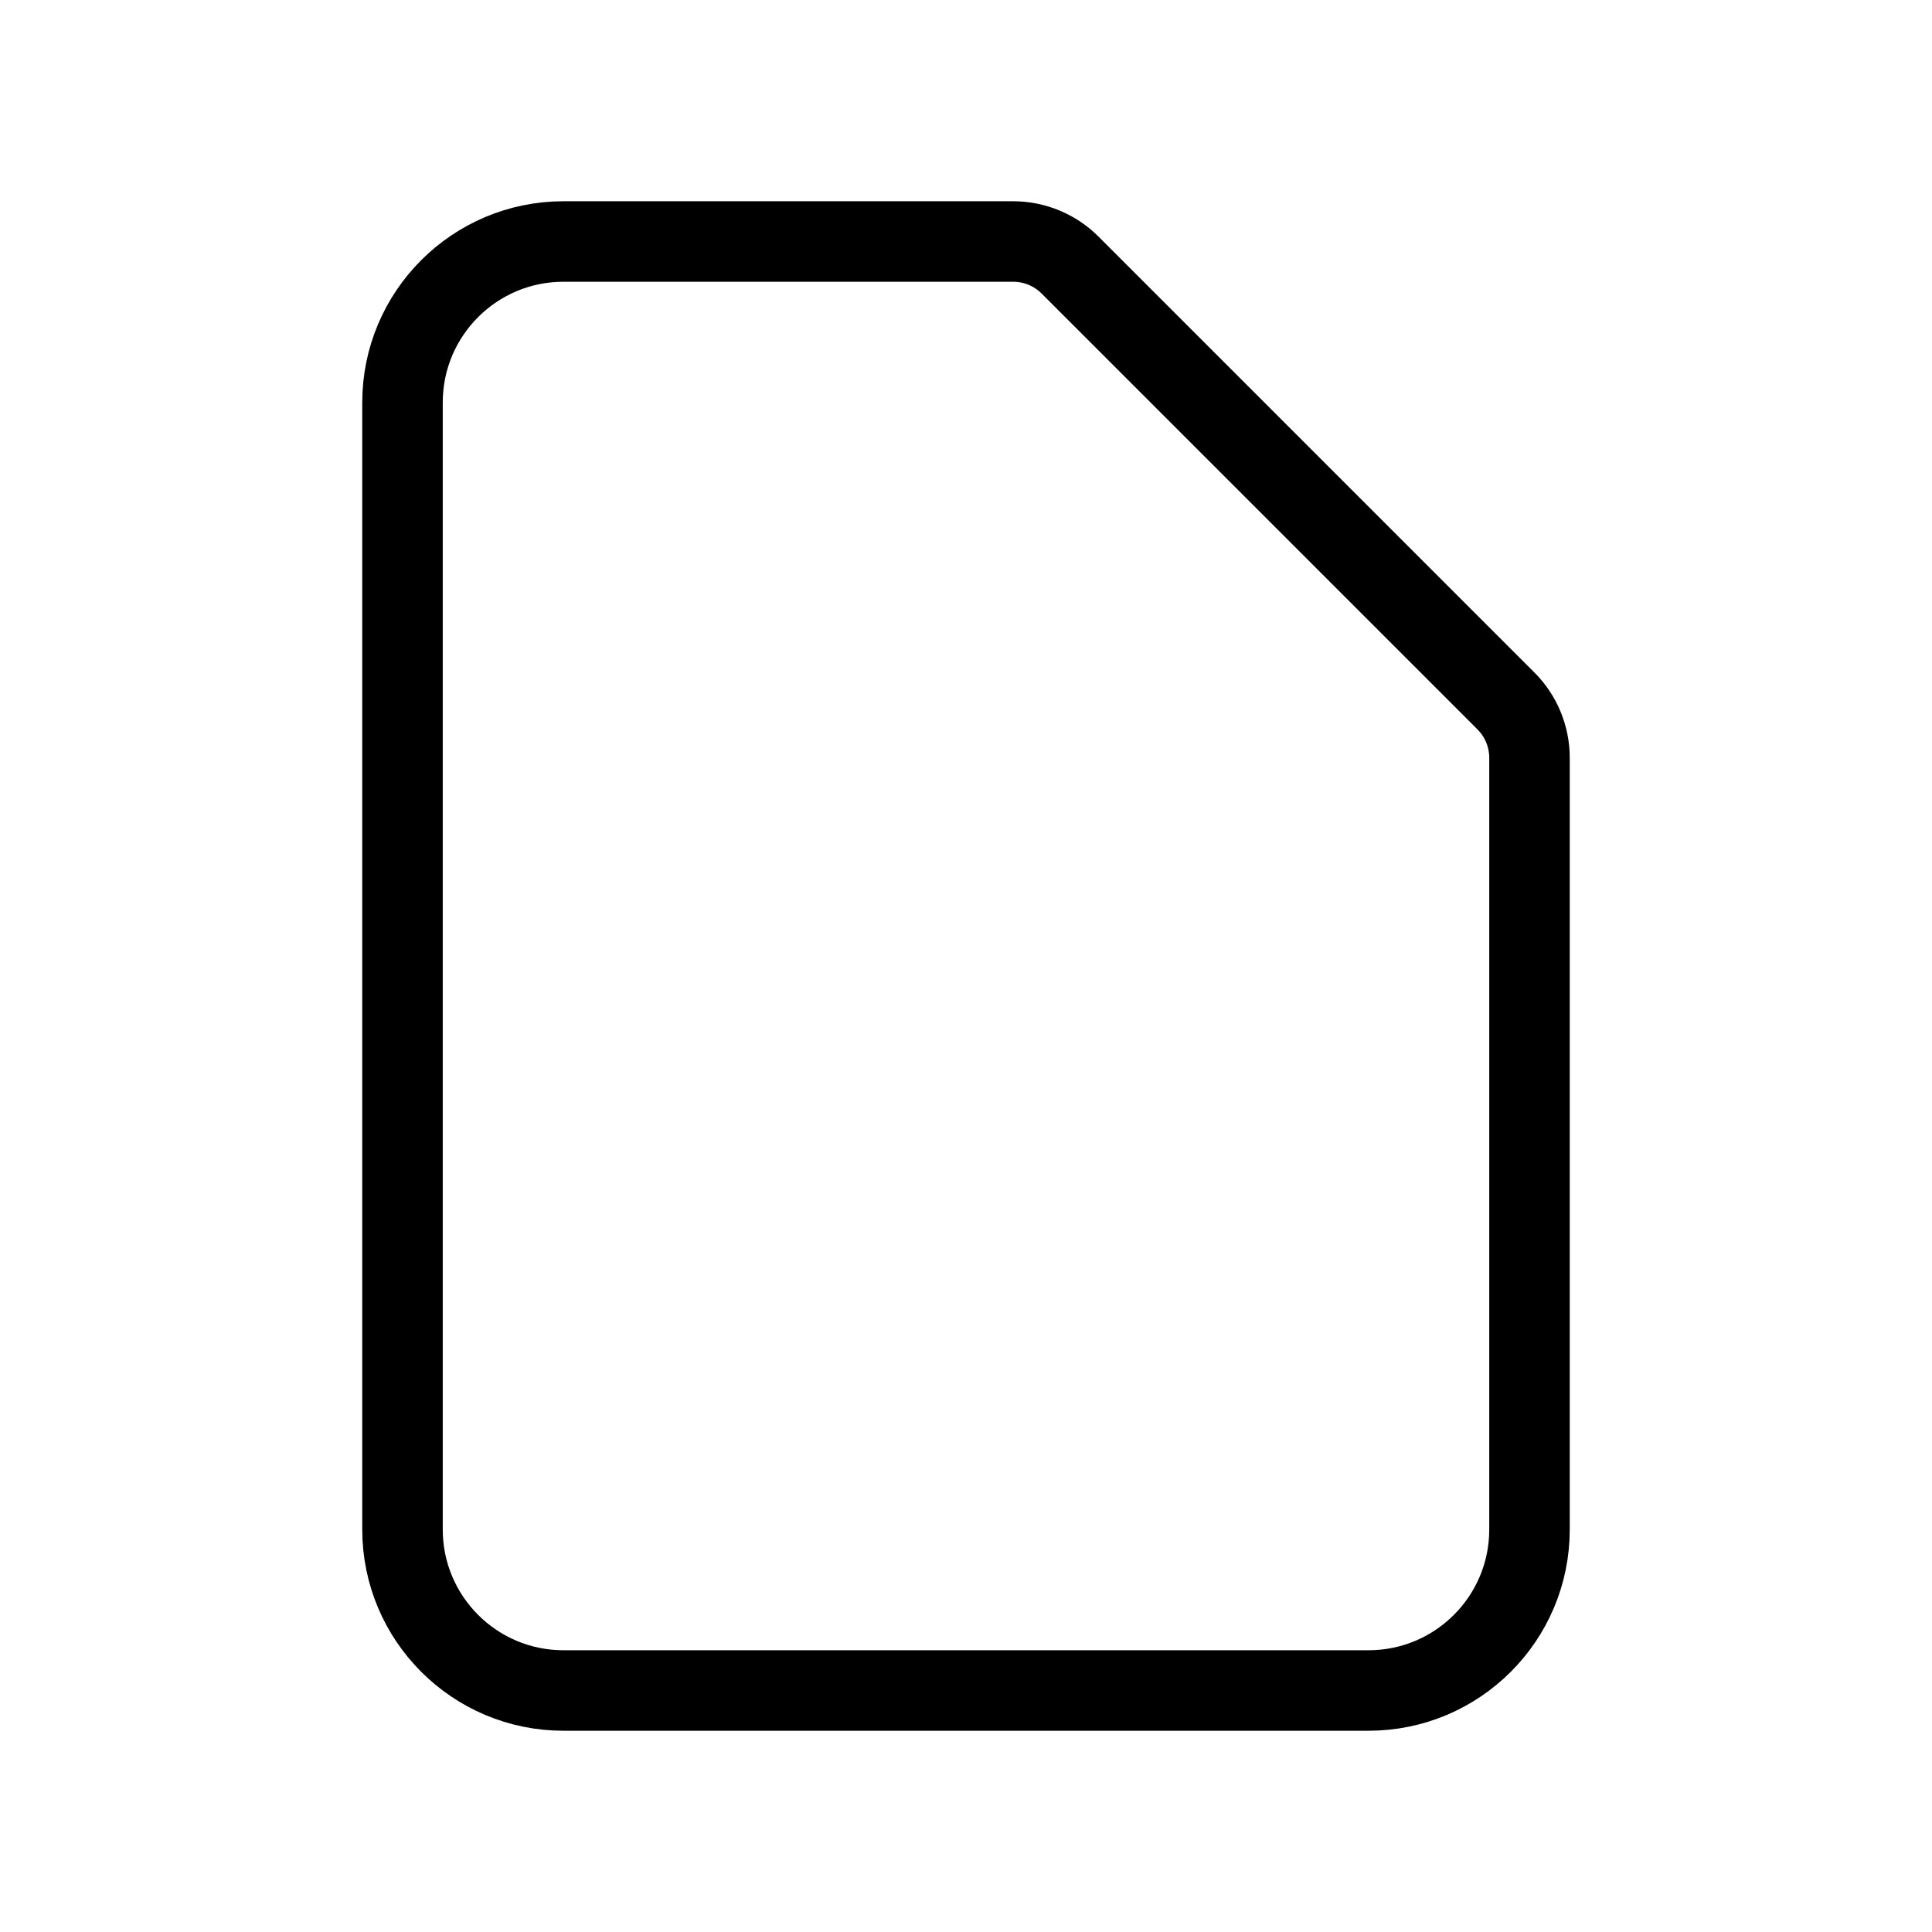
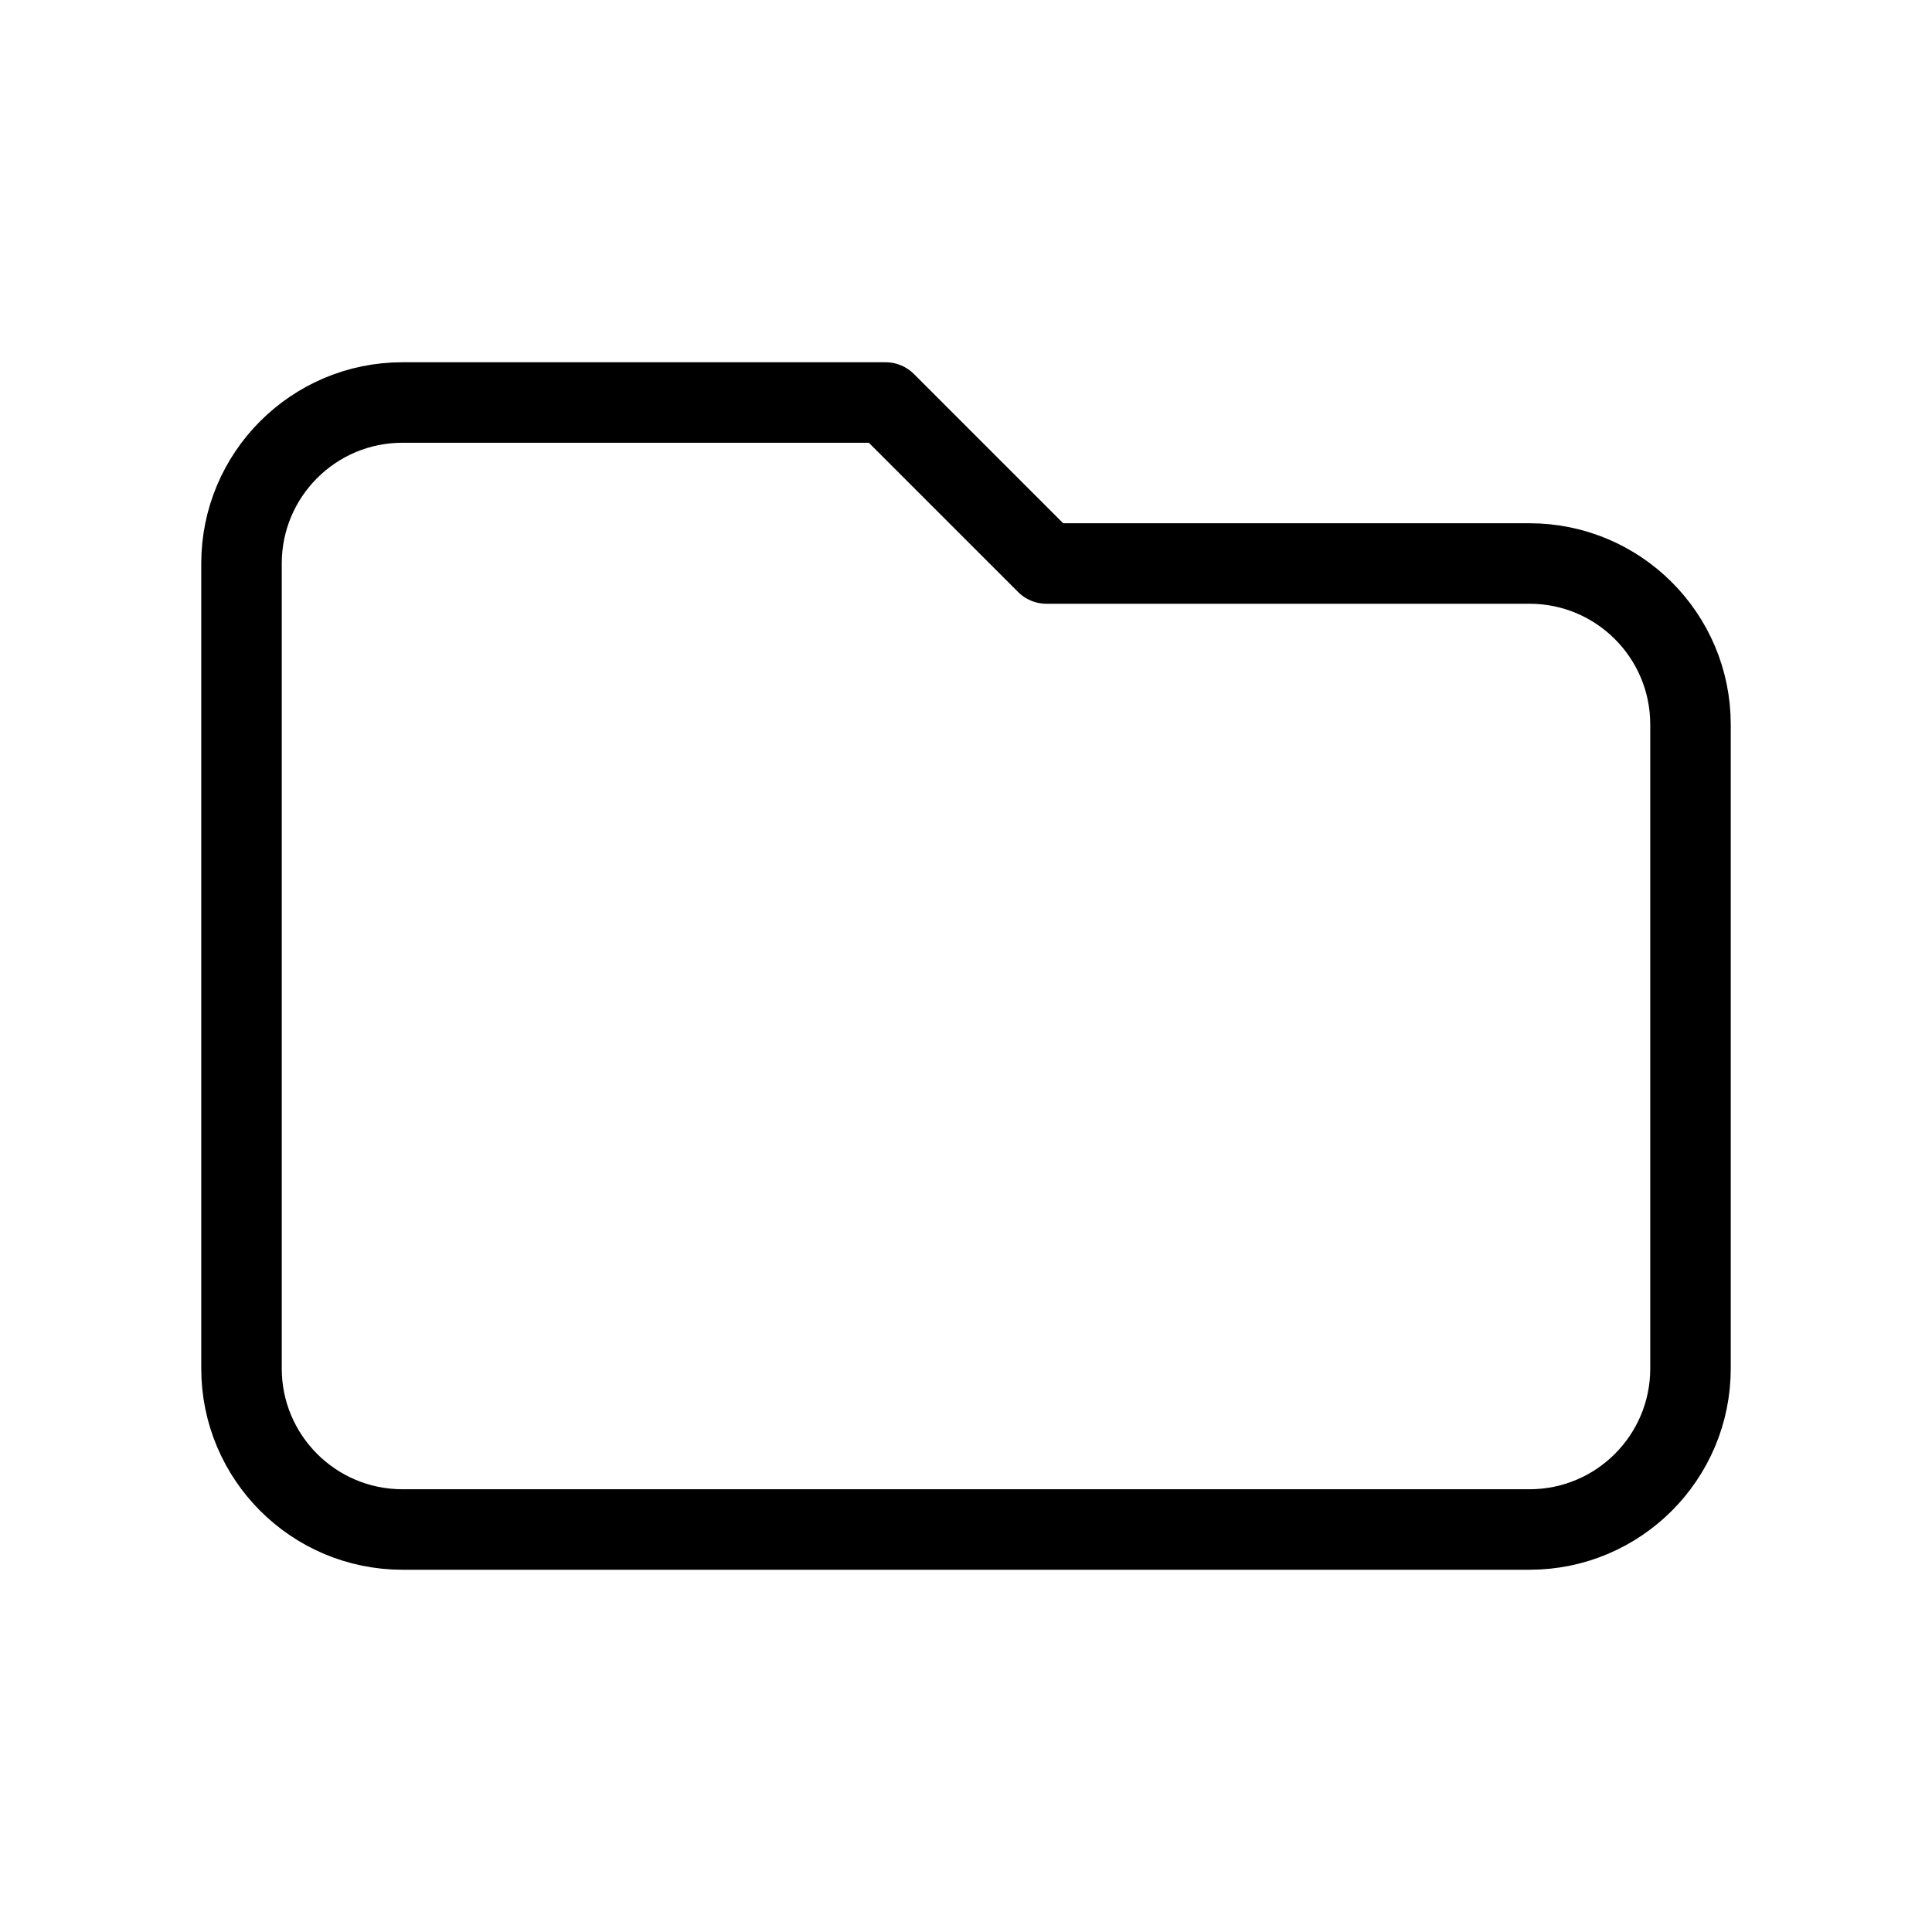
- <svg xmlns="http://www.w3.org/2000/svg" class="text-neutral-500" fill="none" viewBox="0 0 24 24" stroke="currentColor" stroke-width="1">
-   <path stroke-linecap="round" stroke-linejoin="round" d="M7 21h10a2 2 0 002-2V9.414a1 1 0 00-.293-.707l-5.414-5.414A1 1 0 0012.586 3H7a2 2 0 00-2 2v14a2 2 0 002 2z" />
+ <svg xmlns="http://www.w3.org/2000/svg" class="text-neutral-500 fill-sky-500 stroke-sky-500 dark:fill-slate-500 dark:stroke-slate-500" fill="none" viewBox="0 0 24 24" stroke="currentColor" stroke-width="1">
+   <path stroke-linecap="round" stroke-linejoin="round" d="M3 7v10a2 2 0 002 2h14a2 2 0 002-2V9a2 2 0 00-2-2h-6l-2-2H5a2 2 0 00-2 2z" />
</svg>
